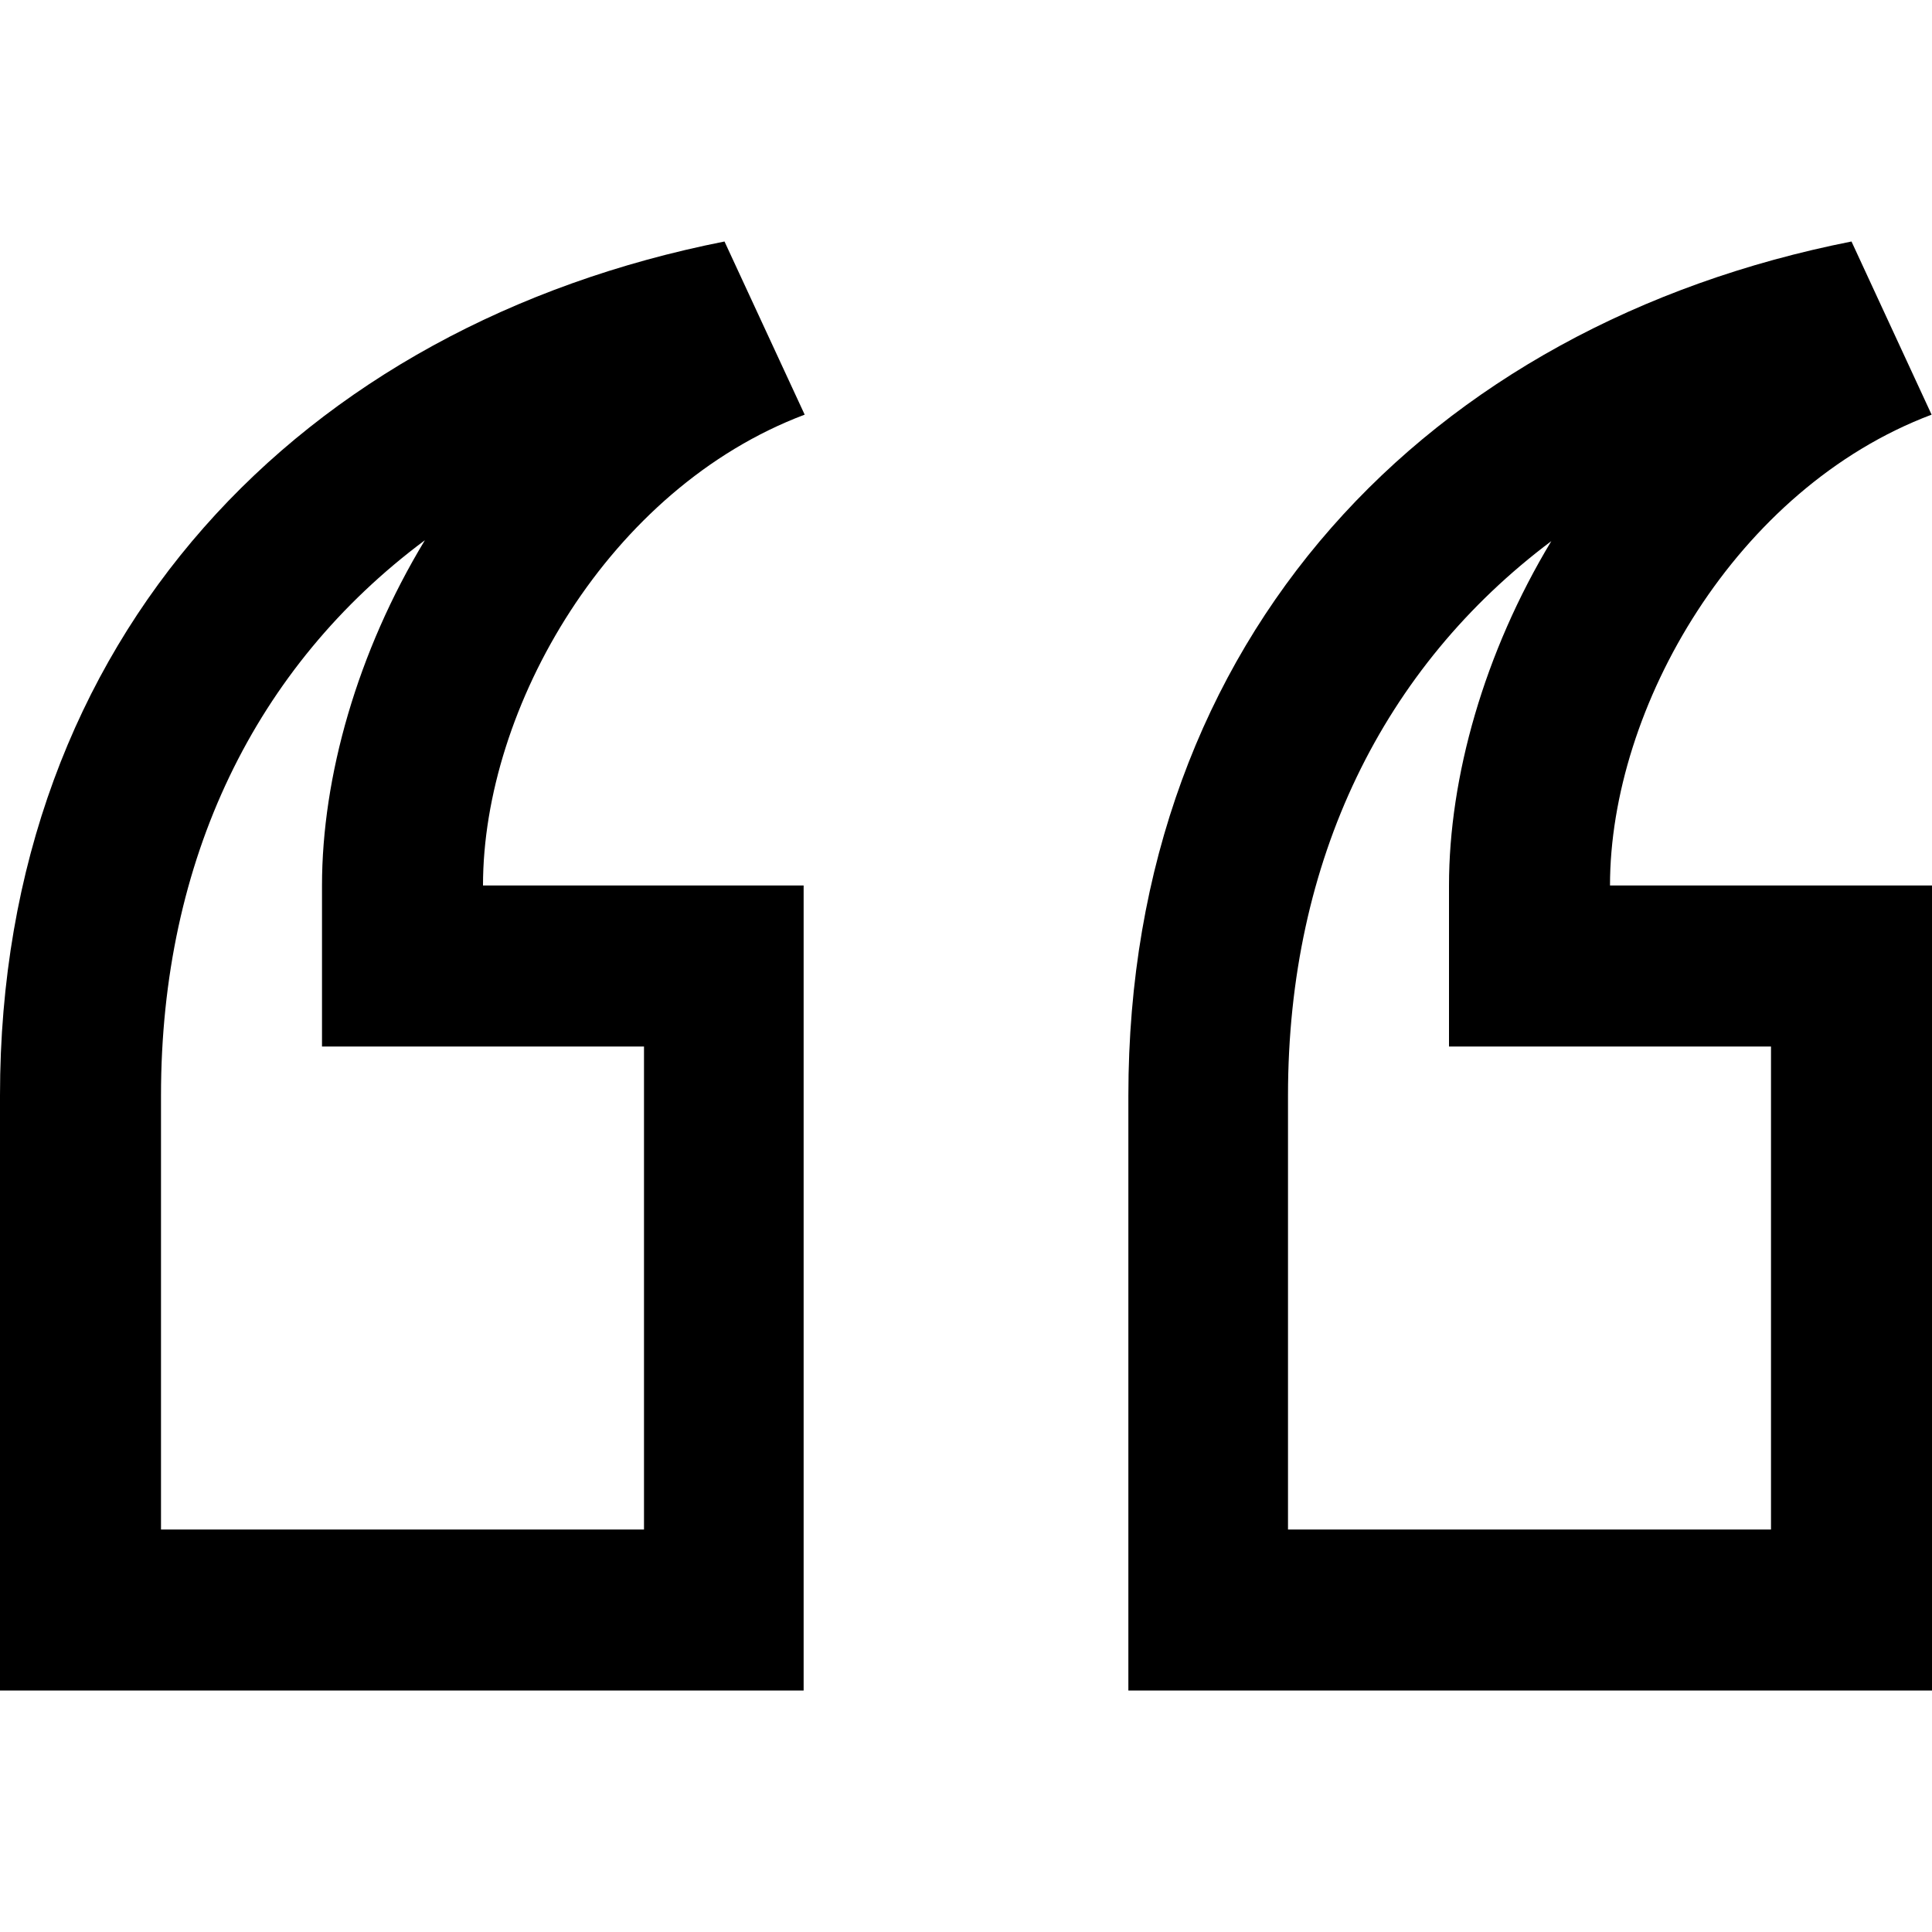
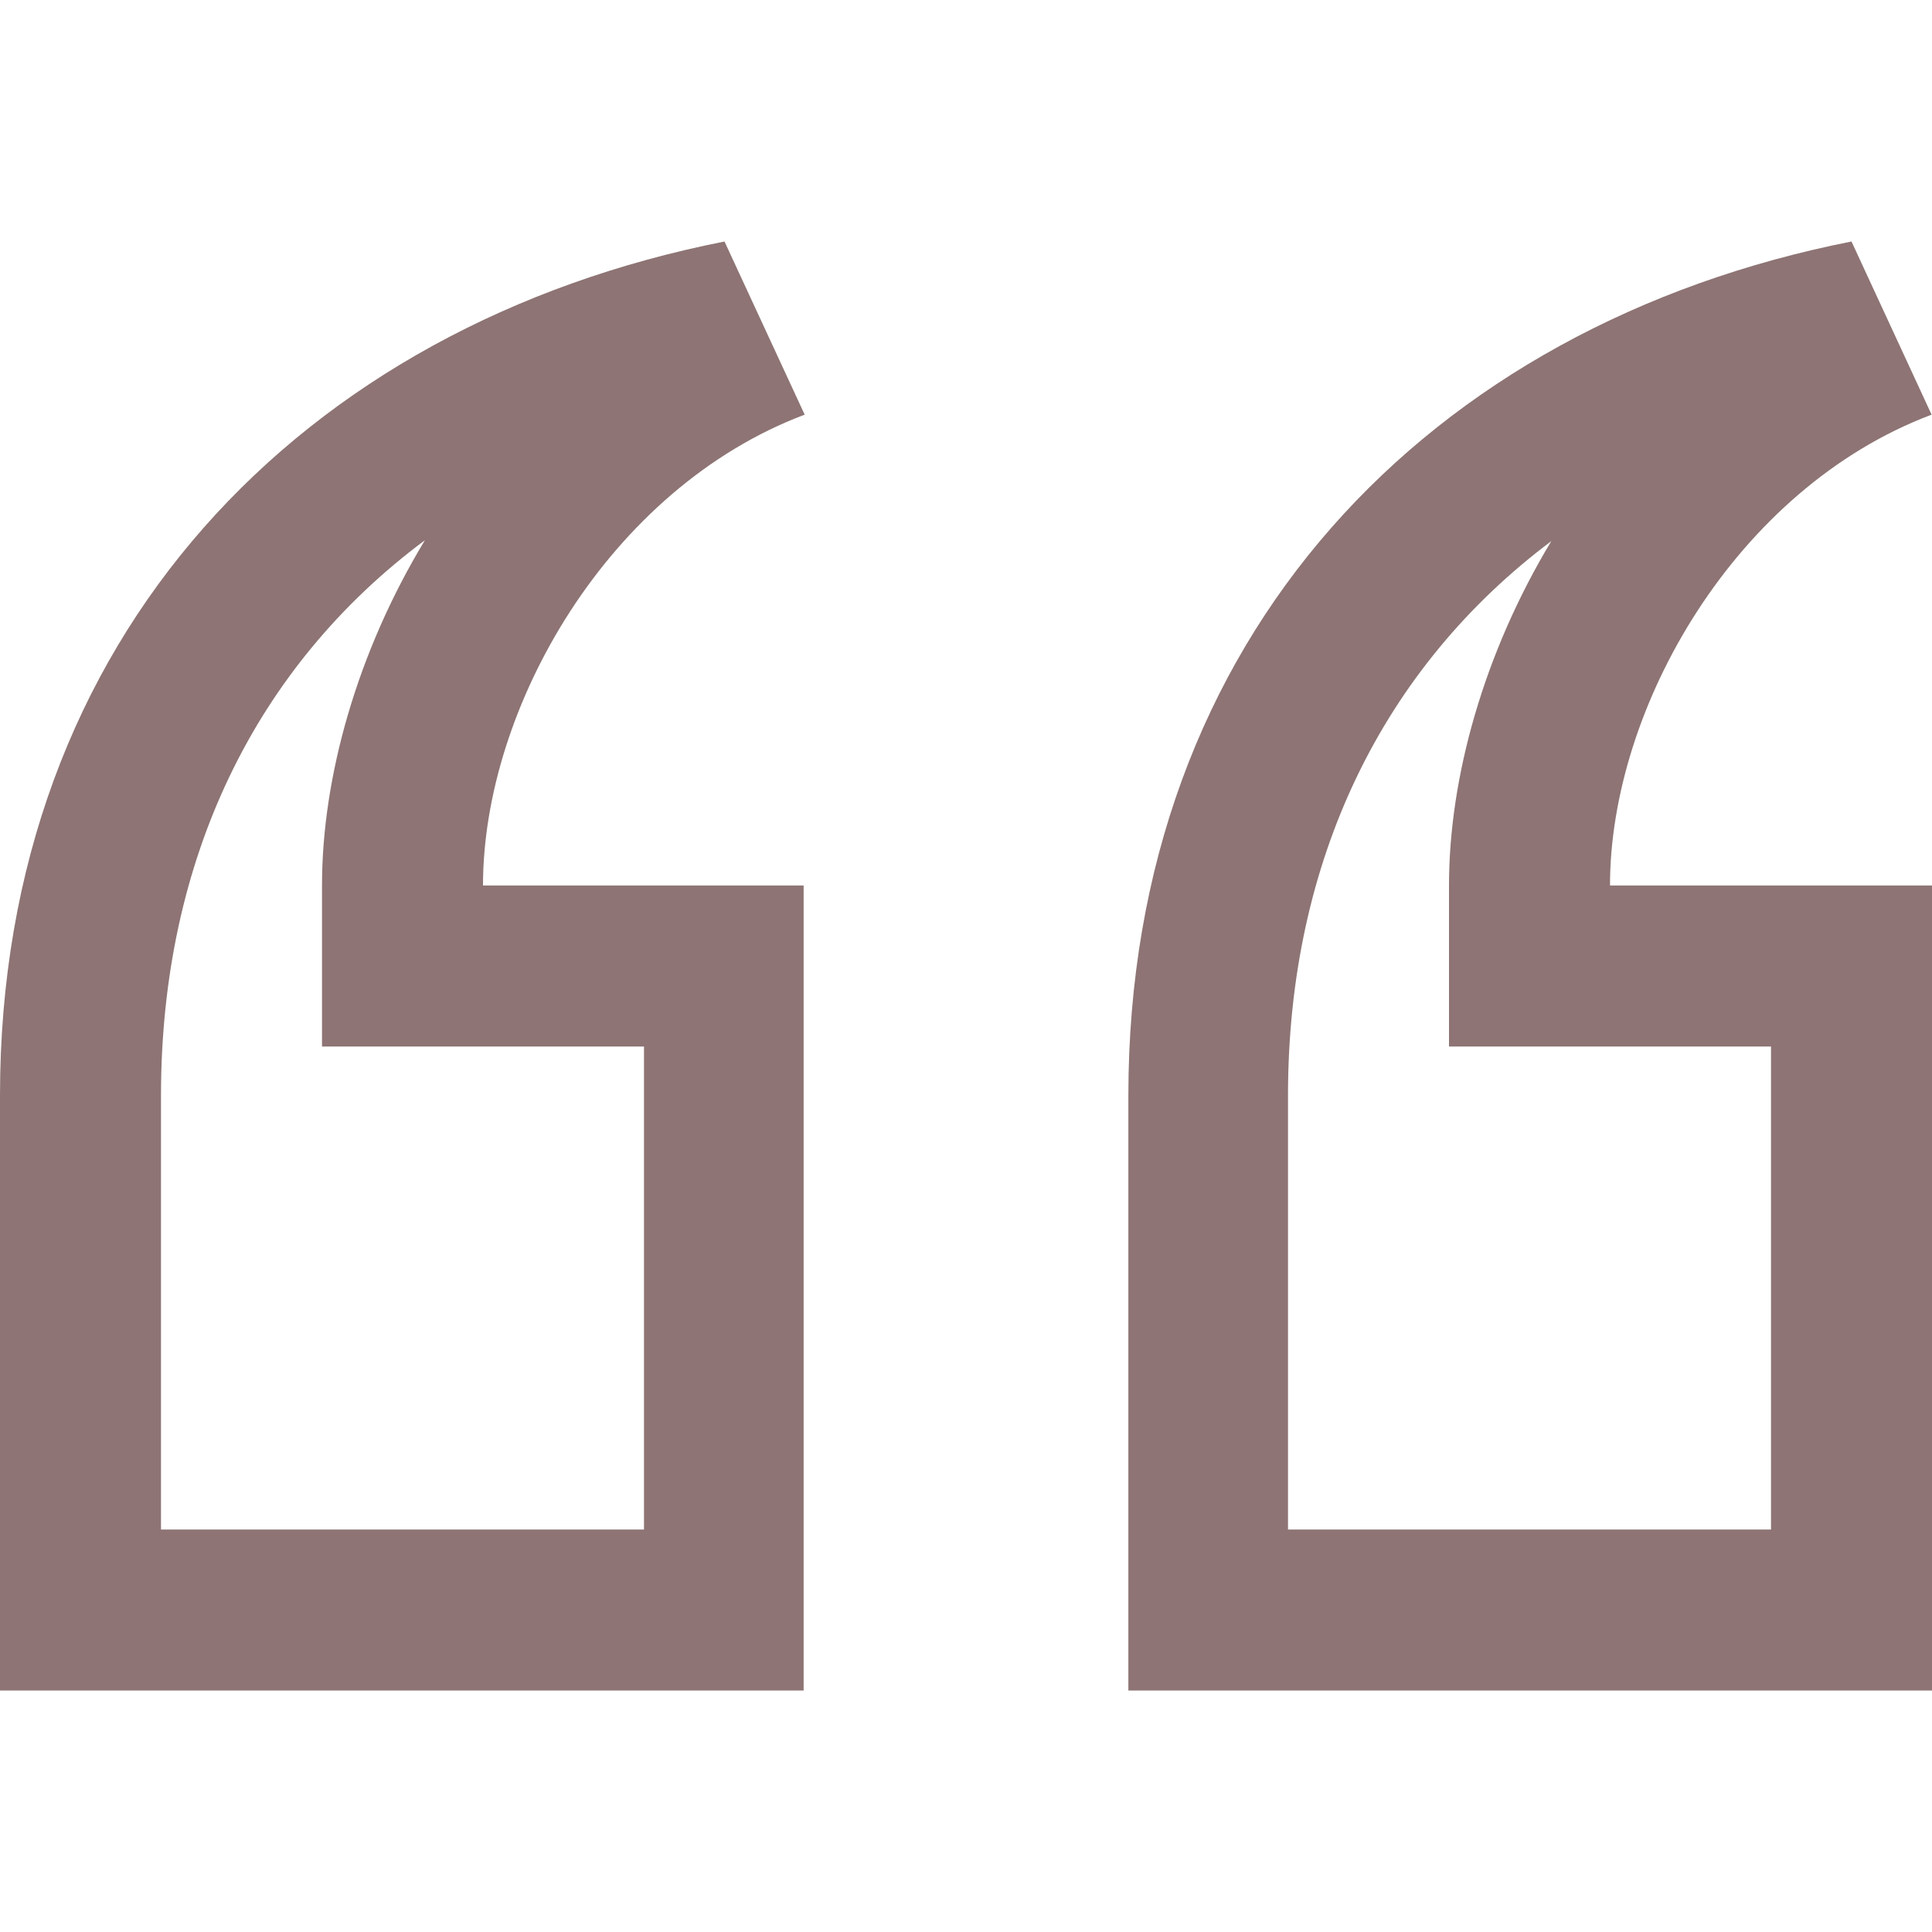
<svg xmlns="http://www.w3.org/2000/svg" width="24" height="24" viewBox="0 0 24 24">
-   <path d="M5.278 6.711C4.437 8.101 4 9.653 4 11v2h4v6H2v-5.391c0-2.936 1.176-5.333 3.278-6.898zm13.993.011C18.435 8.108 18 9.656 18 11v2h4v6h-6v-5.391c0-2.93 1.184-5.322 3.271-6.887zM23 3c-5.252 1.039-8.983 4.905-8.983 10.609V21H24V11h-4c0-2.211 1.562-4.932 3.995-5.849L23 3zM9 3C3.748 4.039 0 7.905 0 13.609V21h9.983V11H6c0-2.211 1.563-4.932 3.996-5.849L9 3z" />
+   <path fill="#8e7474" d="M5.278 6.711C4.437 8.101 4 9.653 4 11v2h4v6H2v-5.391c0-2.936 1.176-5.333 3.278-6.898zm13.993.011C18.435 8.108 18 9.656 18 11v2h4v6h-6v-5.391c0-2.93 1.184-5.322 3.271-6.887zM23 3c-5.252 1.039-8.983 4.905-8.983 10.609V21H24V11h-4c0-2.211 1.562-4.932 3.995-5.849L23 3zM9 3C3.748 4.039 0 7.905 0 13.609V21h9.983V11H6c0-2.211 1.563-4.932 3.996-5.849L9 3z" />
</svg>
